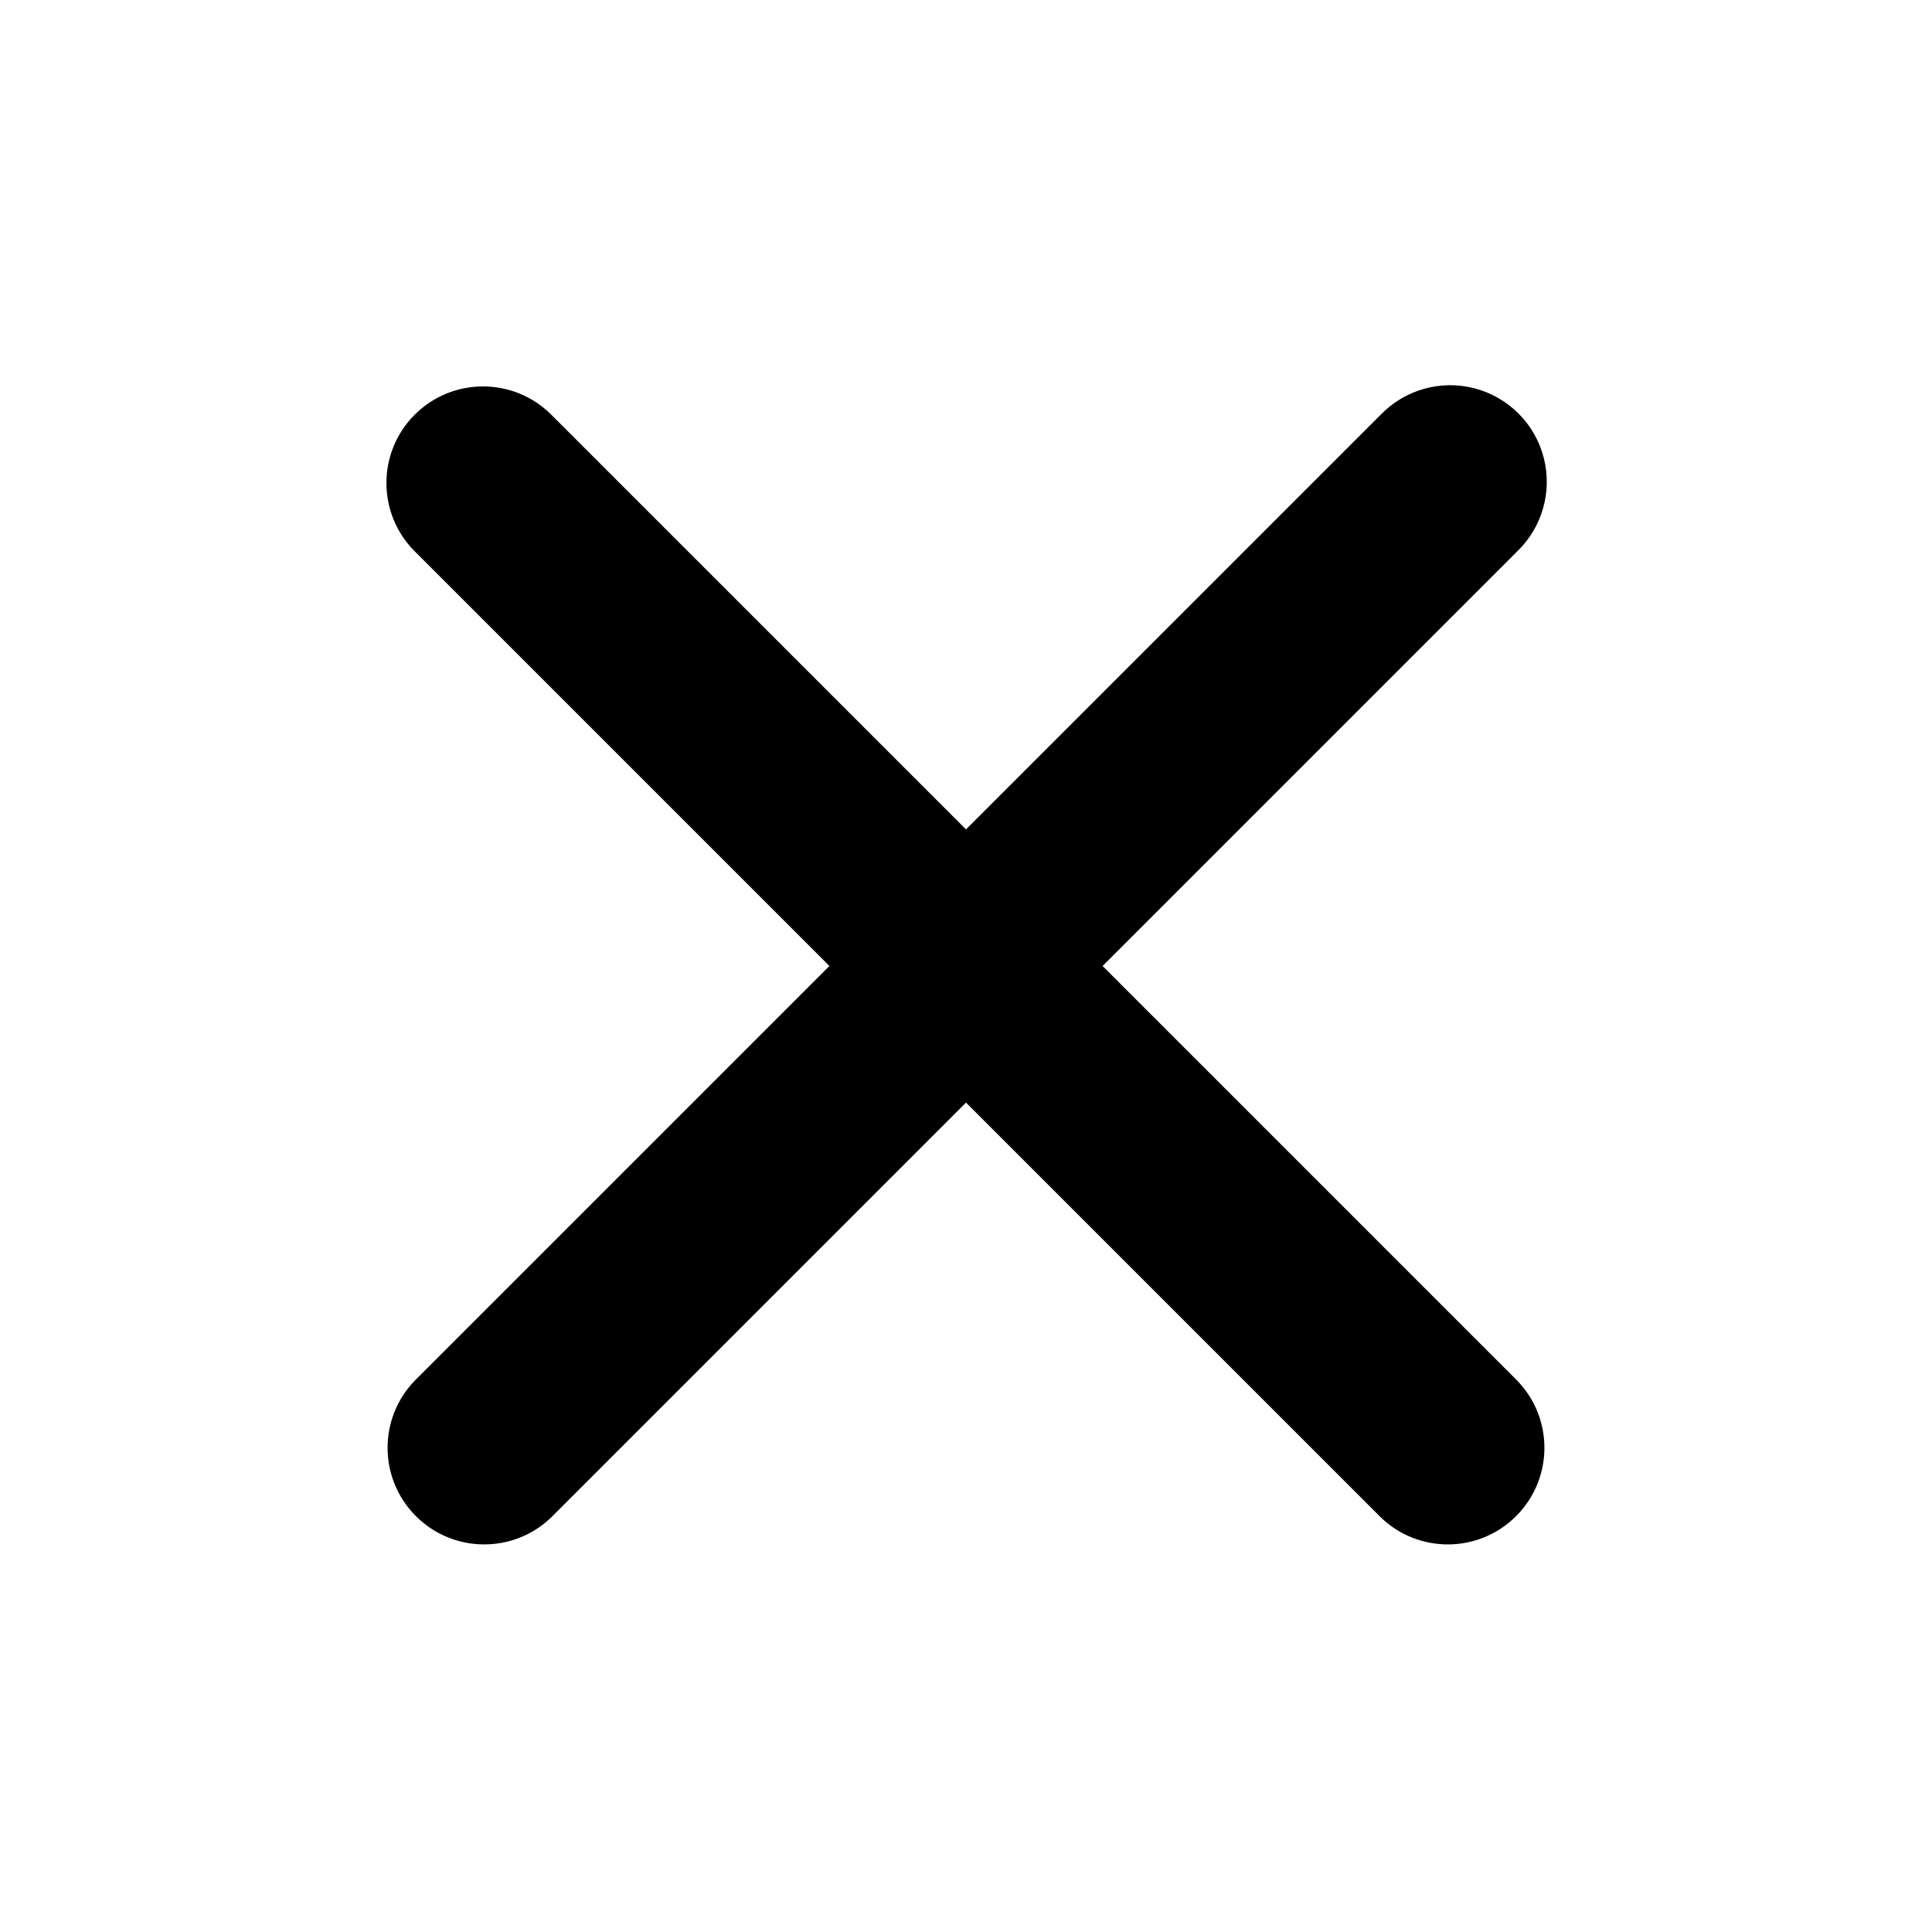
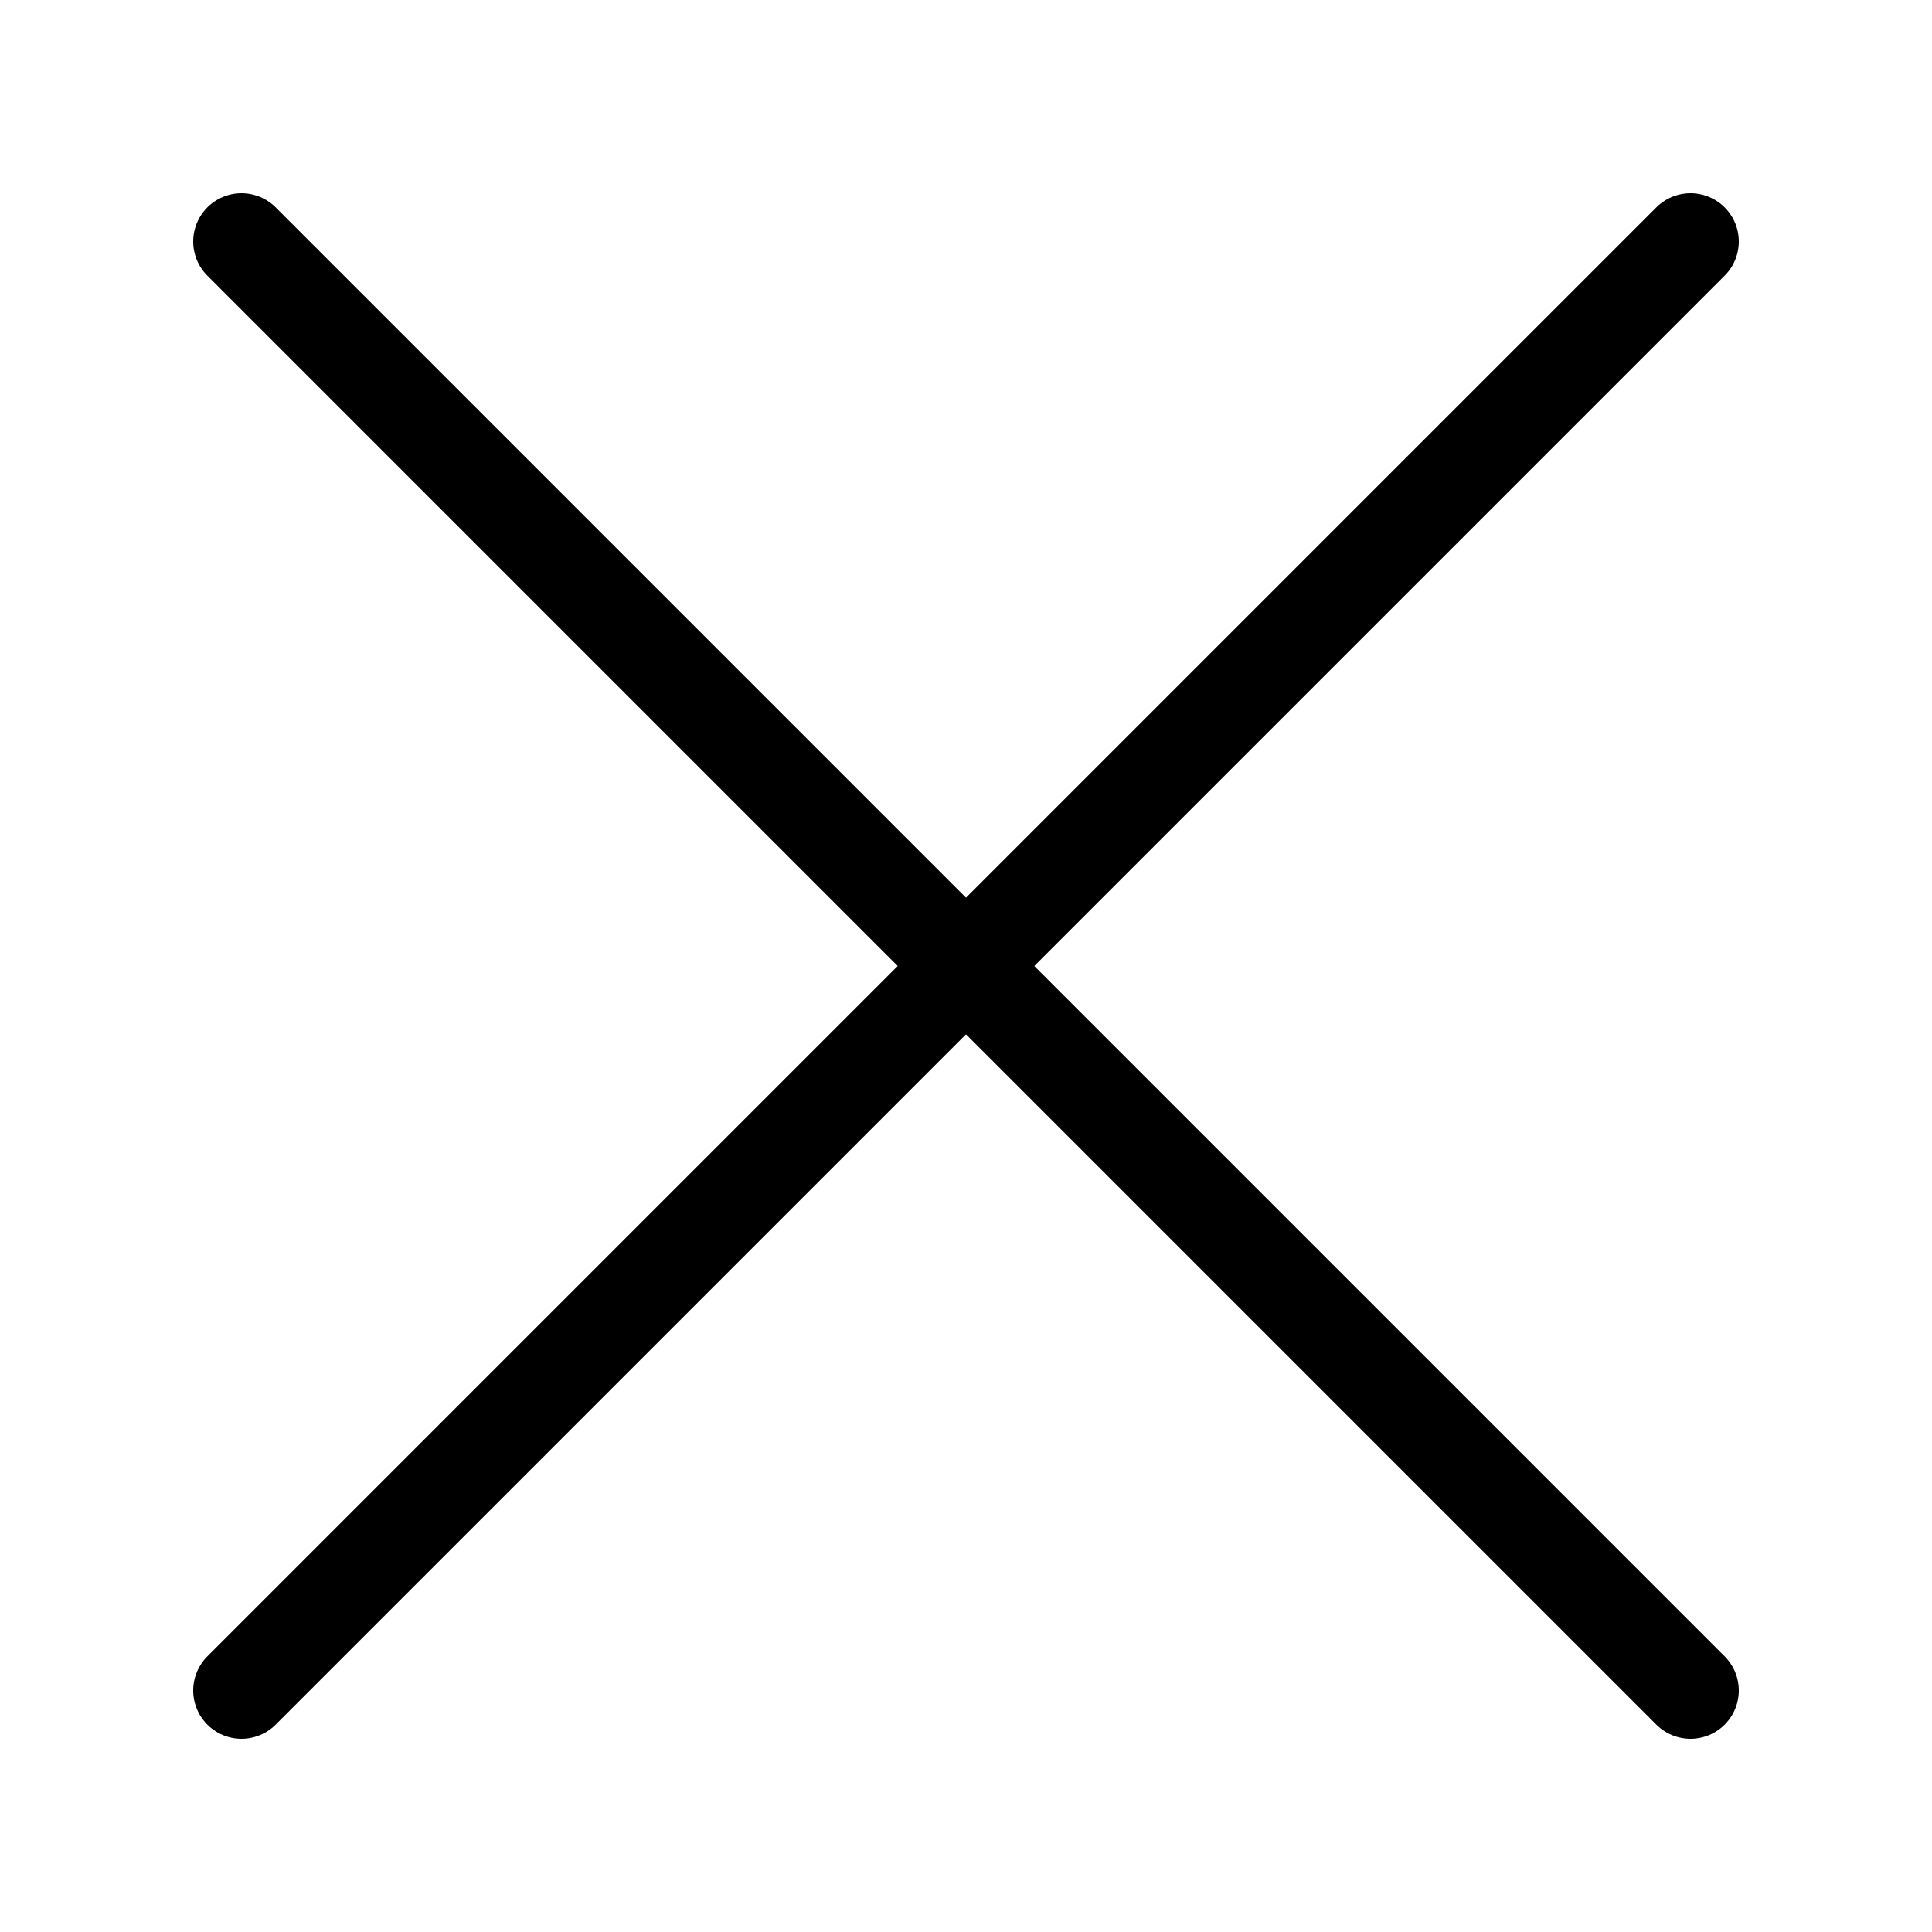
- <svg xmlns="http://www.w3.org/2000/svg" class="h-5 w-5" fill="currentColor" viewBox="0 0 20 20">
-   <path fill-rule="evenodd" d="M4.293 4.293a1 1 0 011.414 0L10 8.586l4.293-4.293a1 1 0 111.414 1.414L11.414 10l4.293 4.293a1 1 0 01-1.414 1.414L10 11.414l-4.293 4.293a1 1 0 01-1.414-1.414L8.586 10 4.293 5.707a1 1 0 010-1.414z" clip-rule="evenodd" />
+ <svg xmlns="http://www.w3.org/2000/svg" width="24" height="24" viewBox="0 0 24 24" fill="none">
+   <path d="M3 3L21 21" stroke="black" stroke-width="1.2" stroke-linecap="round" />
+   <path d="M21 3L3 21" stroke="black" stroke-width="1.2" stroke-linecap="round" />
</svg>
